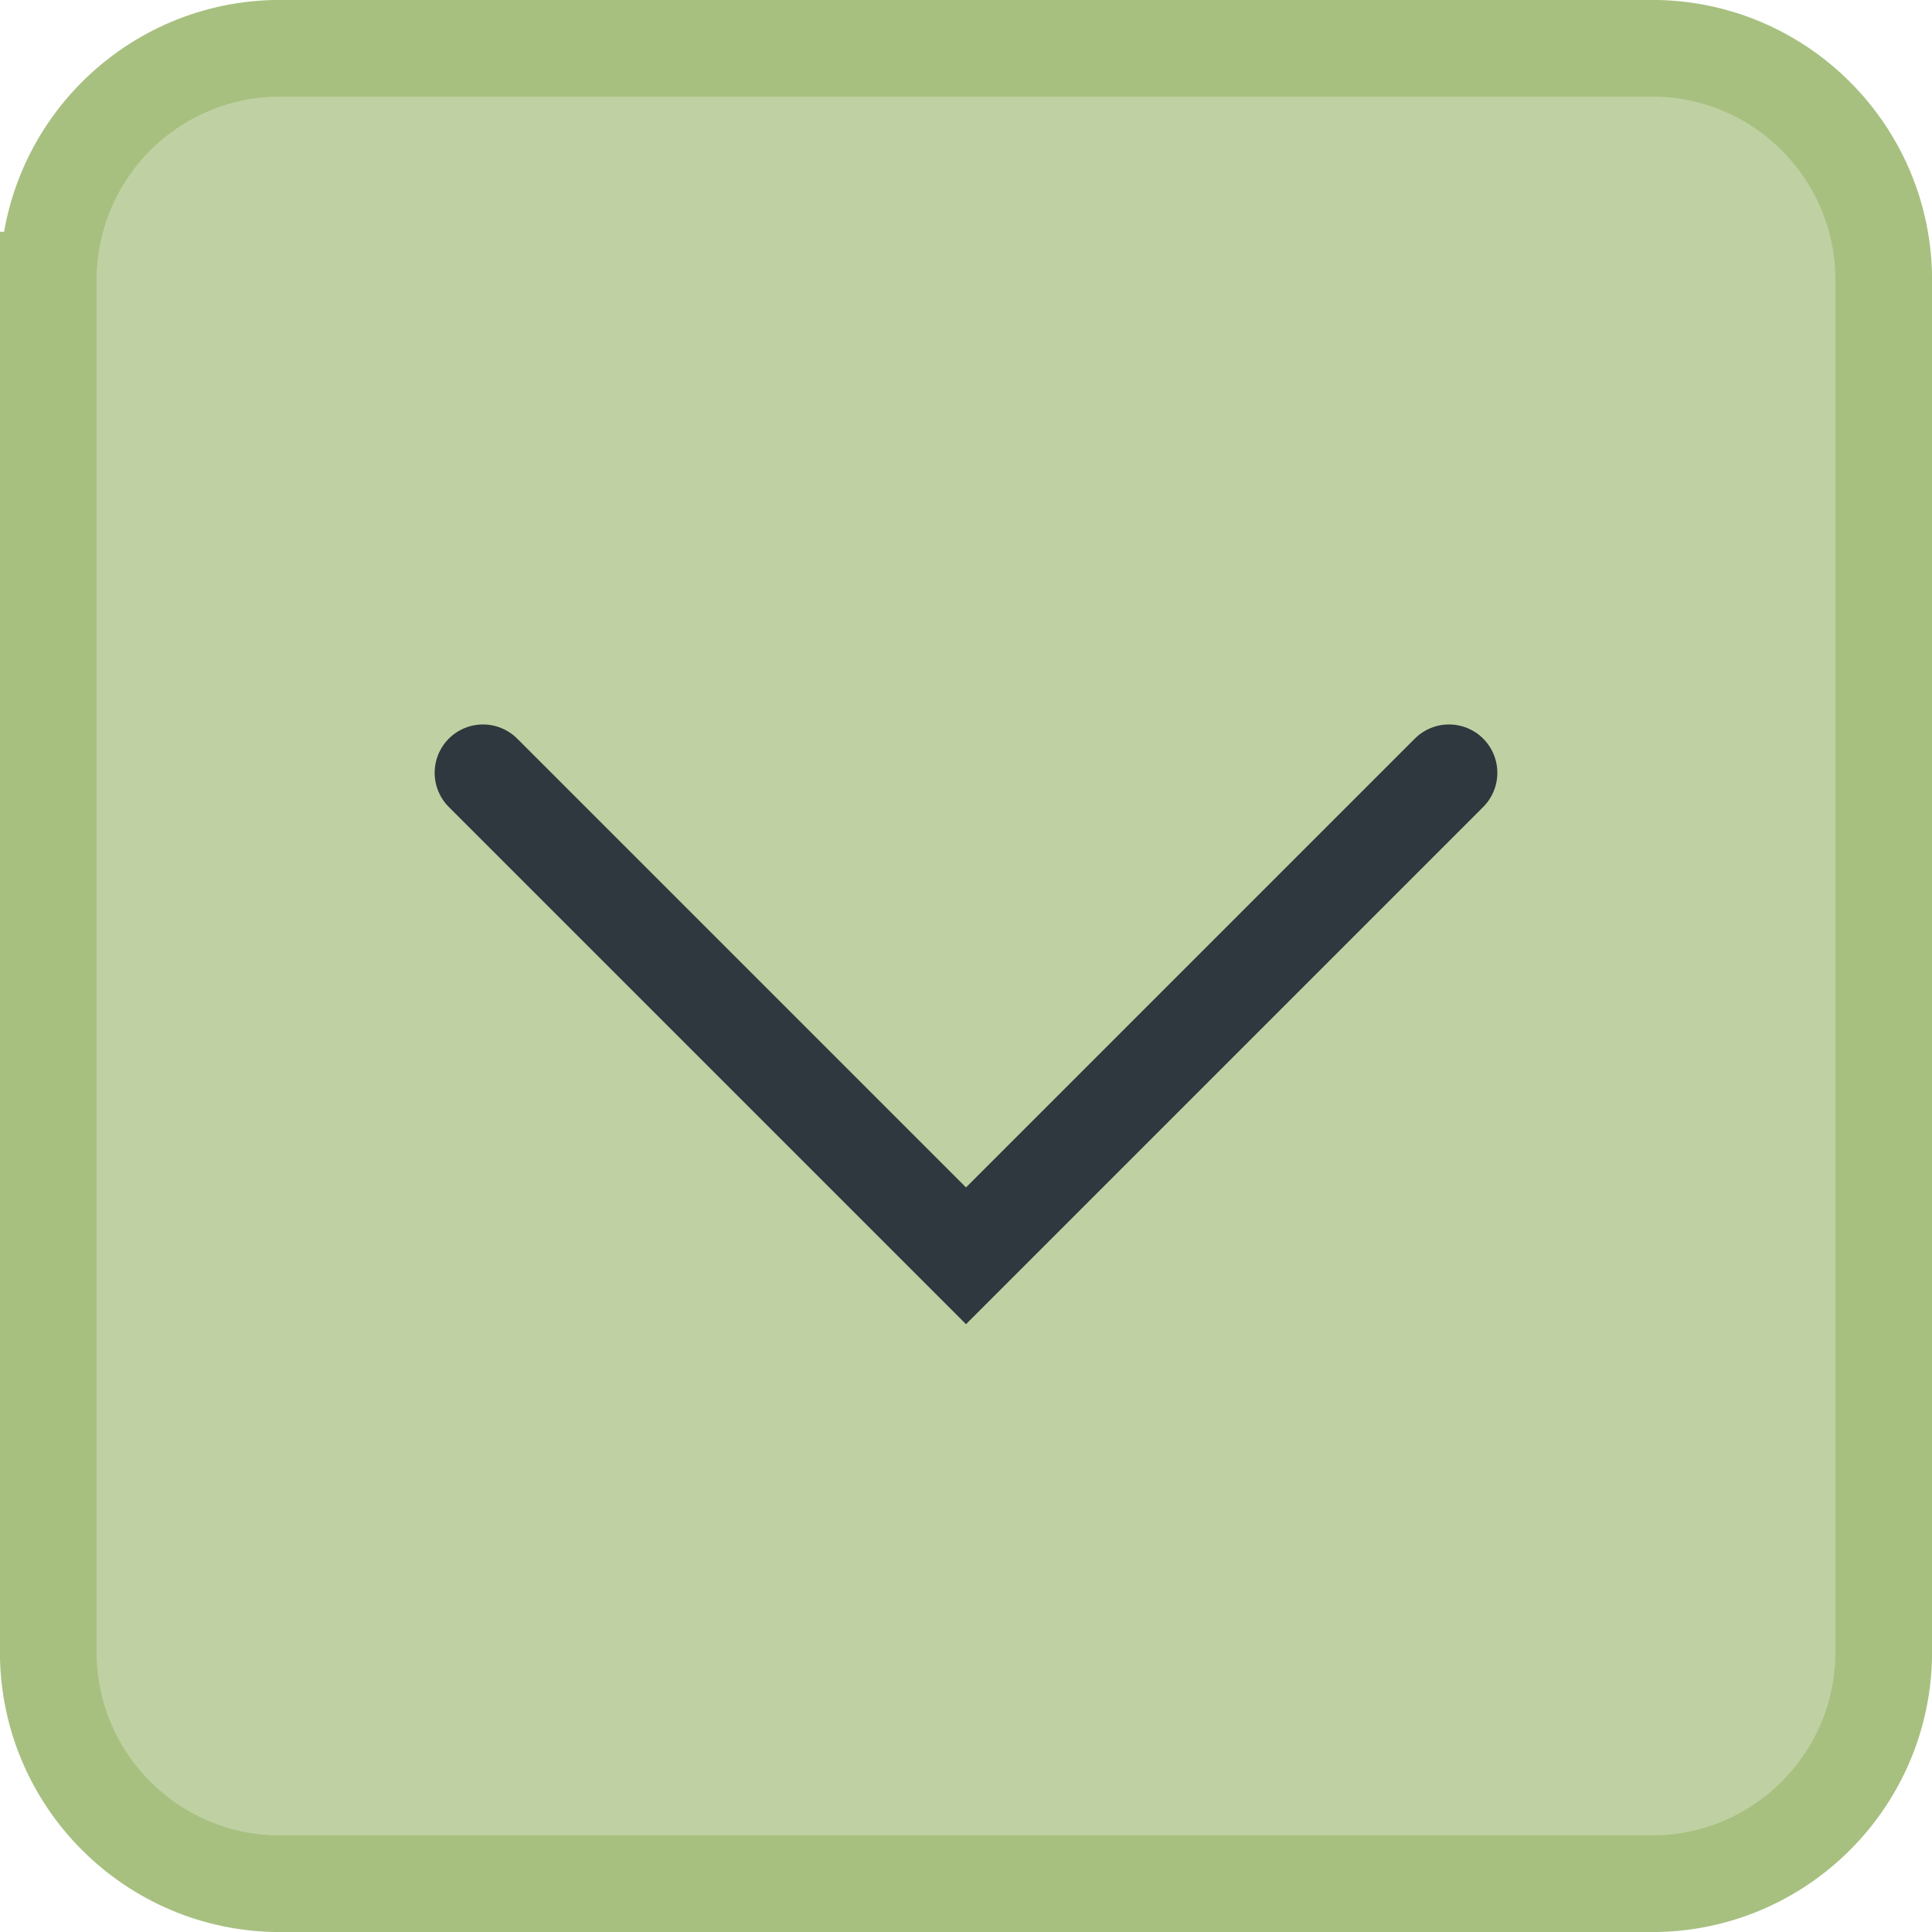
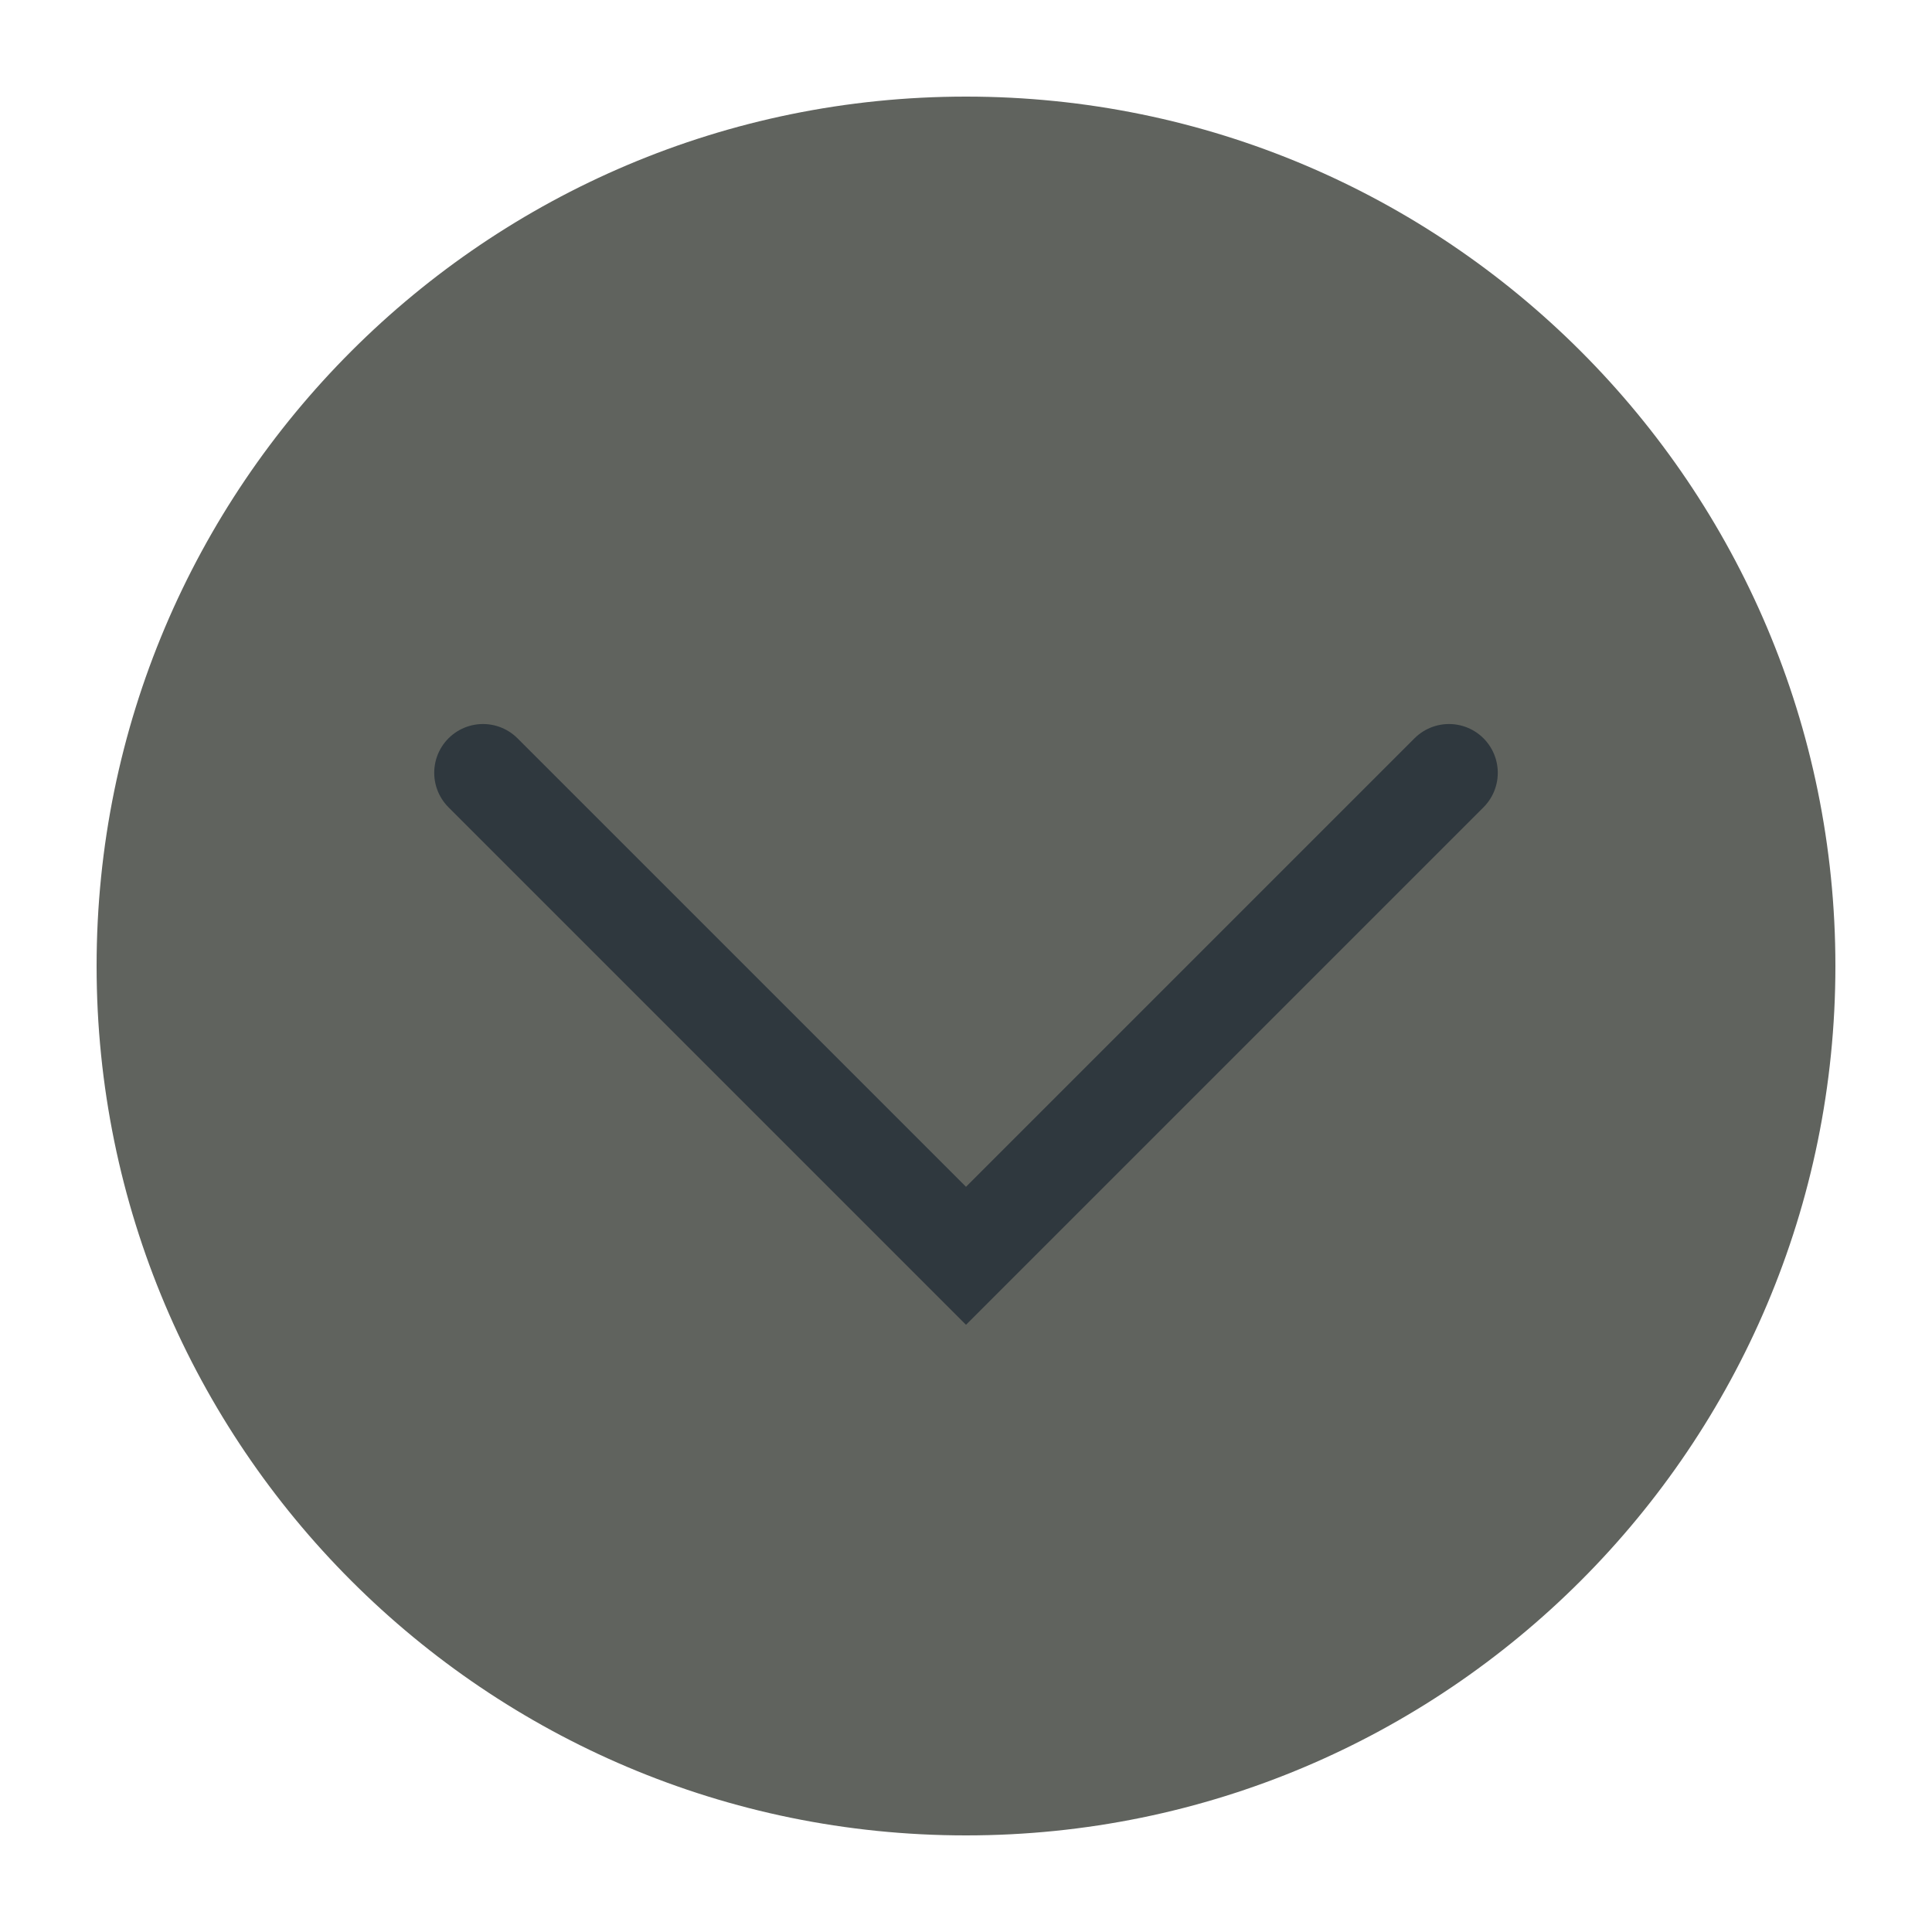
<svg xmlns="http://www.w3.org/2000/svg" viewBox="0 0 50 50" version="1.2" baseProfile="tiny">
  <defs>
</defs>
  <g fill="none" stroke="black" stroke-width="1" fill-rule="evenodd" stroke-linecap="square" stroke-linejoin="bevel">
-     <g fill="none" stroke="#000000" stroke-opacity="1" stroke-width="1" stroke-linecap="square" stroke-linejoin="bevel" transform="matrix(1,0,0,1,0,0)" font-family="Noto Sans" font-size="10" font-weight="400" font-style="normal">
- </g>
-     <g fill="#a7c080" fill-opacity="0.72" stroke="#a7c080" stroke-opacity="1" stroke-width="2.502" stroke-linecap="square" stroke-linejoin="bevel" transform="matrix(1,0,0,1,2.5,2.5)" font-family="Noto Sans" font-size="10" font-weight="400" font-style="normal">
-       <path vector-effect="none" fill-rule="evenodd" d="M-1.251,4.749 C-1.251,1.435 1.435,-1.251 4.749,-1.251 L40.251,-1.251 C43.565,-1.251 46.251,1.435 46.251,4.749 L46.251,40.251 C46.251,43.565 43.565,46.251 40.251,46.251 L4.749,46.251 C1.435,46.251 -1.251,43.565 -1.251,40.251 L-1.251,4.749" />
+     <g fill="#60635e" fill-opacity="1" stroke="none" transform="matrix(2.5,0,0,2.5,2.5,2.5)" font-family="Noto Sans" font-size="10" font-weight="400" font-style="normal">
+       <circle cx="9" cy="9" r="9" />
    </g>
-     <g fill="none" stroke="#000000" stroke-opacity="1" stroke-width="1" stroke-linecap="square" stroke-linejoin="bevel" transform="matrix(1,0,0,1,0,0)" font-family="Noto Sans" font-size="10" font-weight="400" font-style="normal">
- </g>
-     <g fill="none" stroke="#2f383e" stroke-opacity="1" stroke-width="1.001" stroke-linecap="square" stroke-linejoin="bevel" transform="matrix(2.5,0,0,2.5,2.5,2.5)" font-family="Noto Sans" font-size="10" font-weight="400" font-style="normal">
- </g>
-     <g fill="none" stroke="#2f383e" stroke-opacity="1" stroke-width="1.001" stroke-linecap="round" stroke-linejoin="miter" stroke-miterlimit="2" transform="matrix(2.5,0,0,2.5,2.5,2.5)" font-family="Noto Sans" font-size="10" font-weight="400" font-style="normal">
+     <g fill="none" stroke="#2f383e" stroke-opacity="1" stroke-width="1.01" stroke-linecap="round" stroke-linejoin="miter" stroke-miterlimit="2" transform="matrix(2.5,0,0,2.5,2.5,2.5)" font-family="Noto Sans" font-size="10" font-weight="400" font-style="normal">
      <polyline fill="none" vector-effect="none" points="4,7 9,12 14,7 " />
    </g>
-     <g fill="none" stroke="#2f383e" stroke-opacity="1" stroke-width="1.001" stroke-linecap="square" stroke-linejoin="bevel" transform="matrix(2.5,0,0,2.5,2.5,2.5)" font-family="Noto Sans" font-size="10" font-weight="400" font-style="normal">
- </g>
    <g fill="none" stroke="#000000" stroke-opacity="1" stroke-width="1" stroke-linecap="square" stroke-linejoin="bevel" transform="matrix(1,0,0,1,0,0)" font-family="Noto Sans" font-size="10" font-weight="400" font-style="normal">
</g>
  </g>
</svg>
